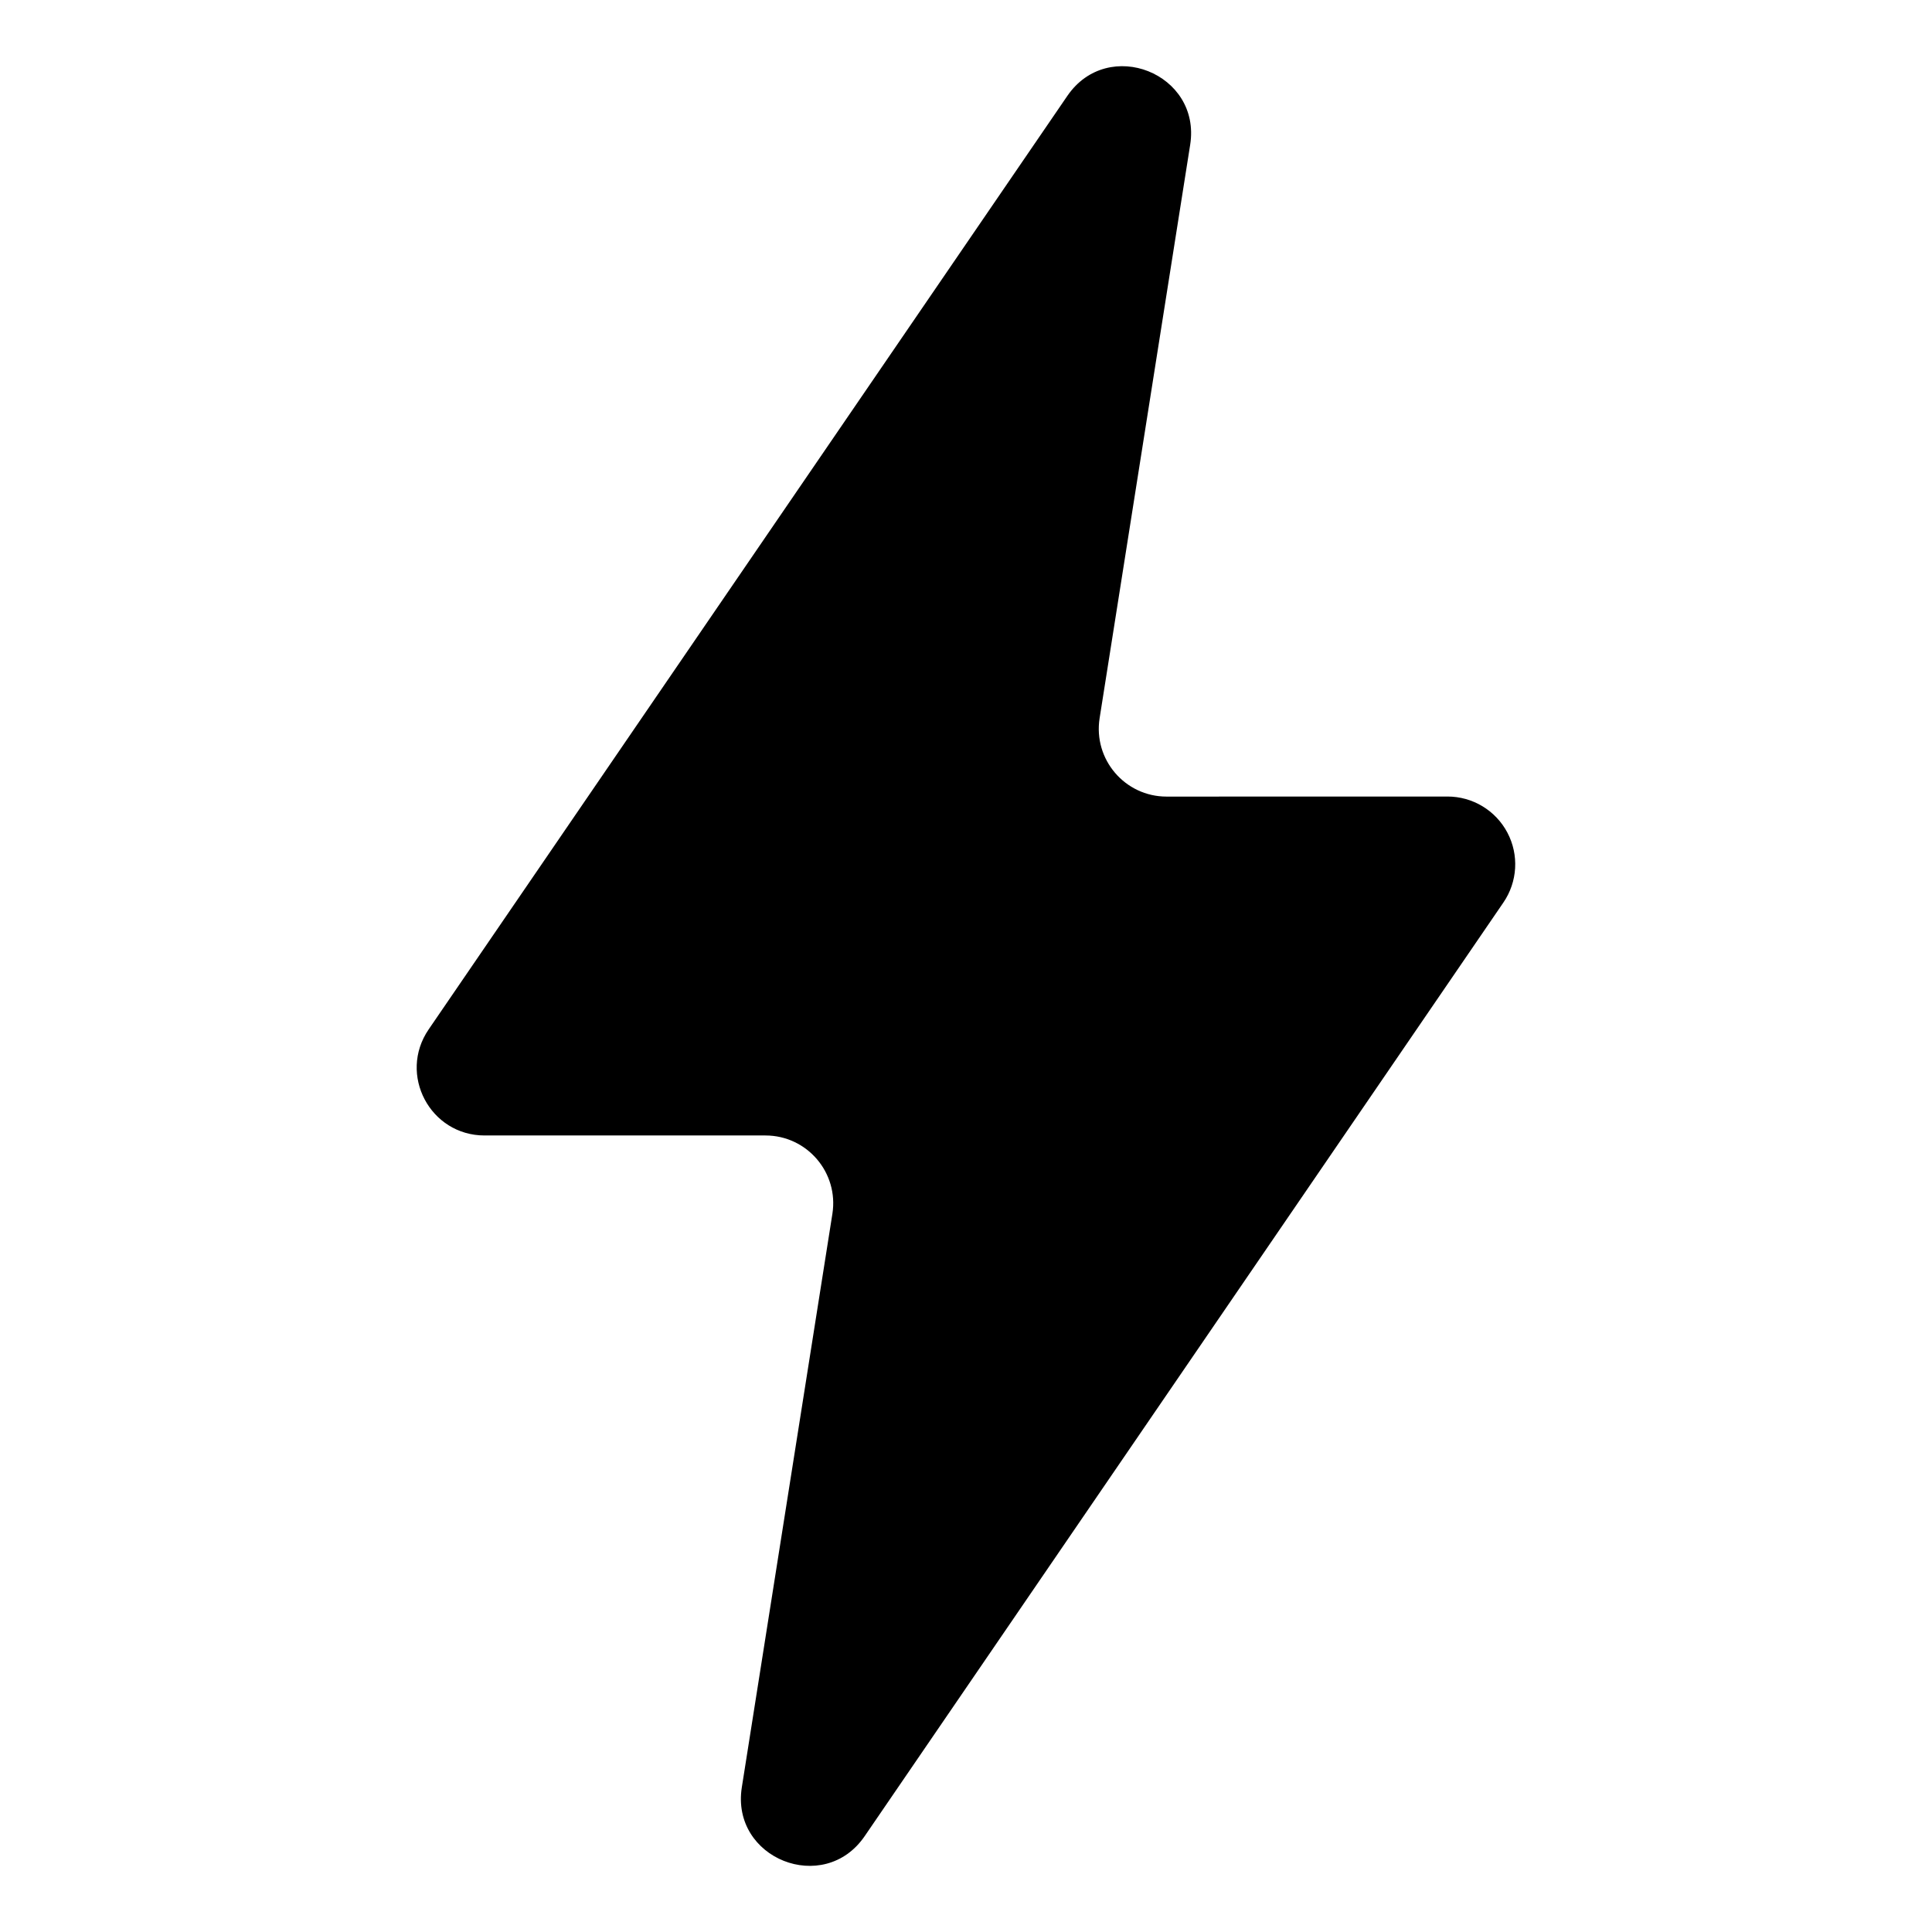
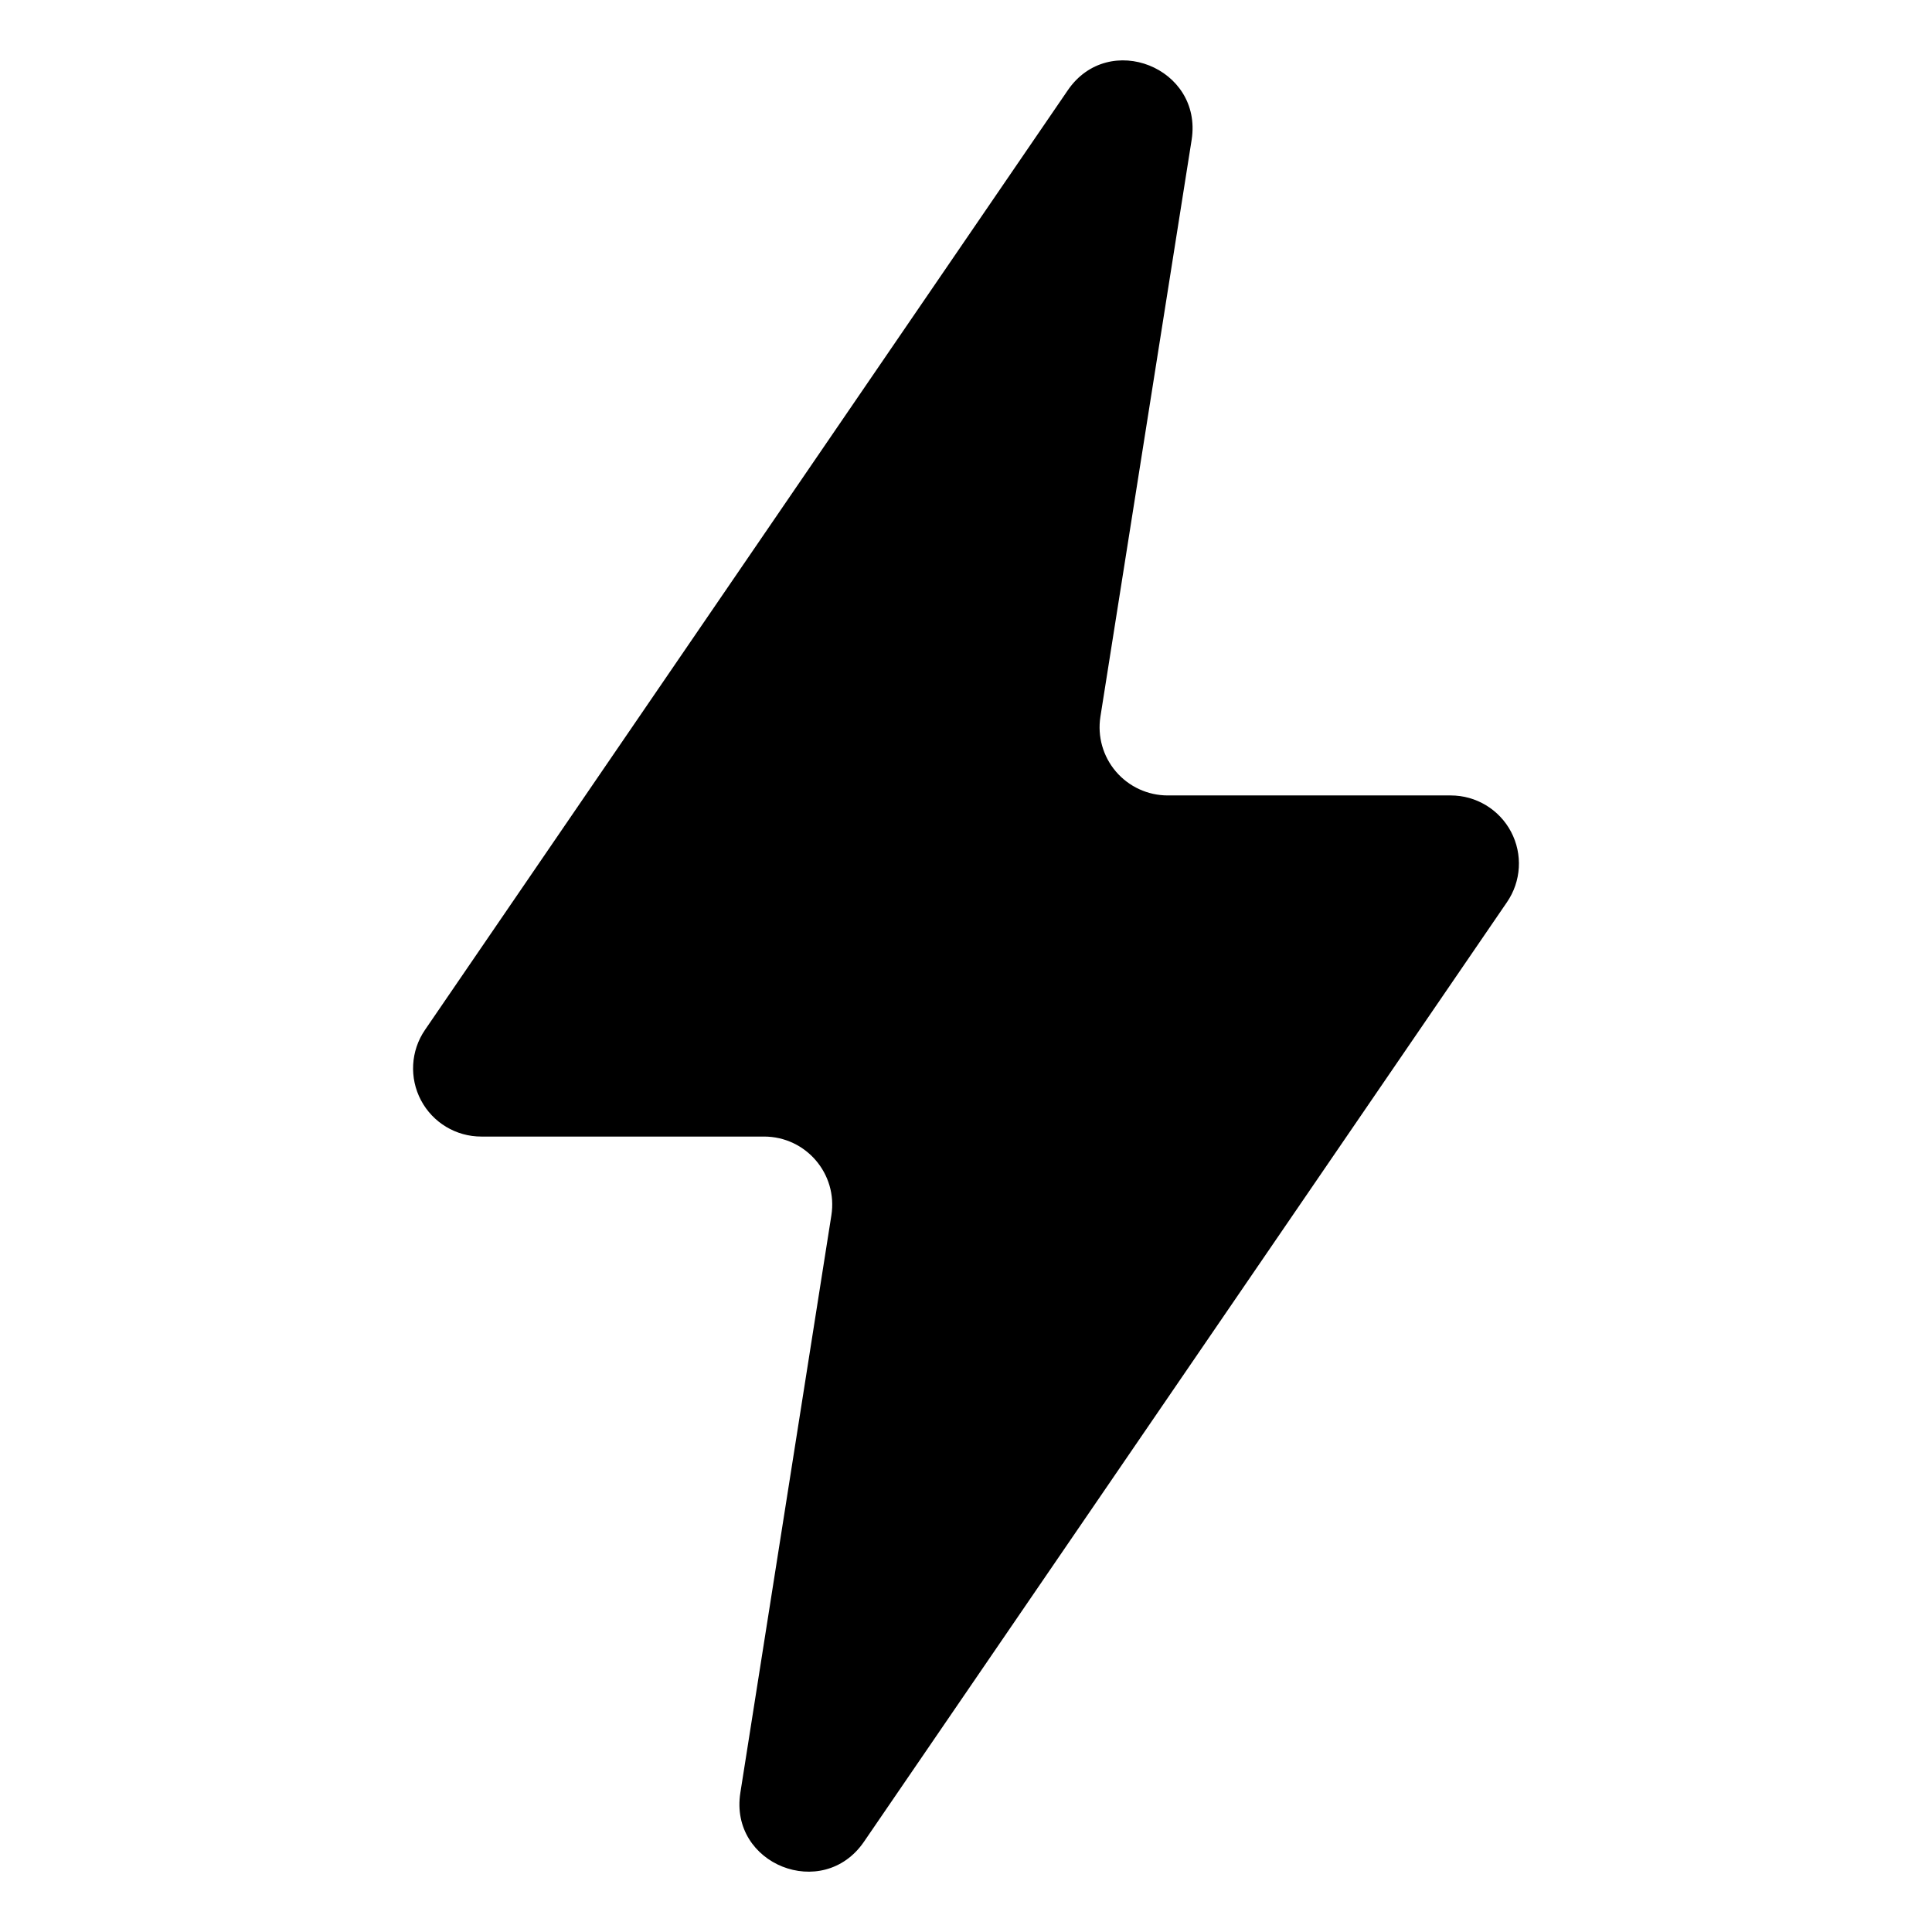
<svg xmlns="http://www.w3.org/2000/svg" width="32" height="32">
-   <path d="M19.322 13.194c-.69 0-1.216-.616-1.109-1.298l1.5-9.498c.187-1.182-1.36-1.797-2.035-.809L7.1 17.05c-.51.746.023 1.757.926 1.757h4.652c.69 0 1.216.616 1.109 1.298l-1.5 9.498c-.187 1.182 1.36 1.797 2.035.809L24.9 14.95a1.122 1.122 0 0 0-.926-1.757Z" style="stroke-width:1.684" />
+   <path d="M19.341 13.175a1.129 1.129 0 0 1-1.115-1.303l1.512-9.56c.182-1.192-1.374-1.81-2.052-.817L7.038 17.06a1.129 1.129 0 0 0 .934 1.765h4.682c.696 0 1.225.62 1.116 1.306l-1.507 9.56c-.19 1.19 1.366 1.808 2.047.814l10.65-15.562a1.129 1.129 0 0 0-.93-1.768z" style="stroke-width:2.607" />
</svg>
